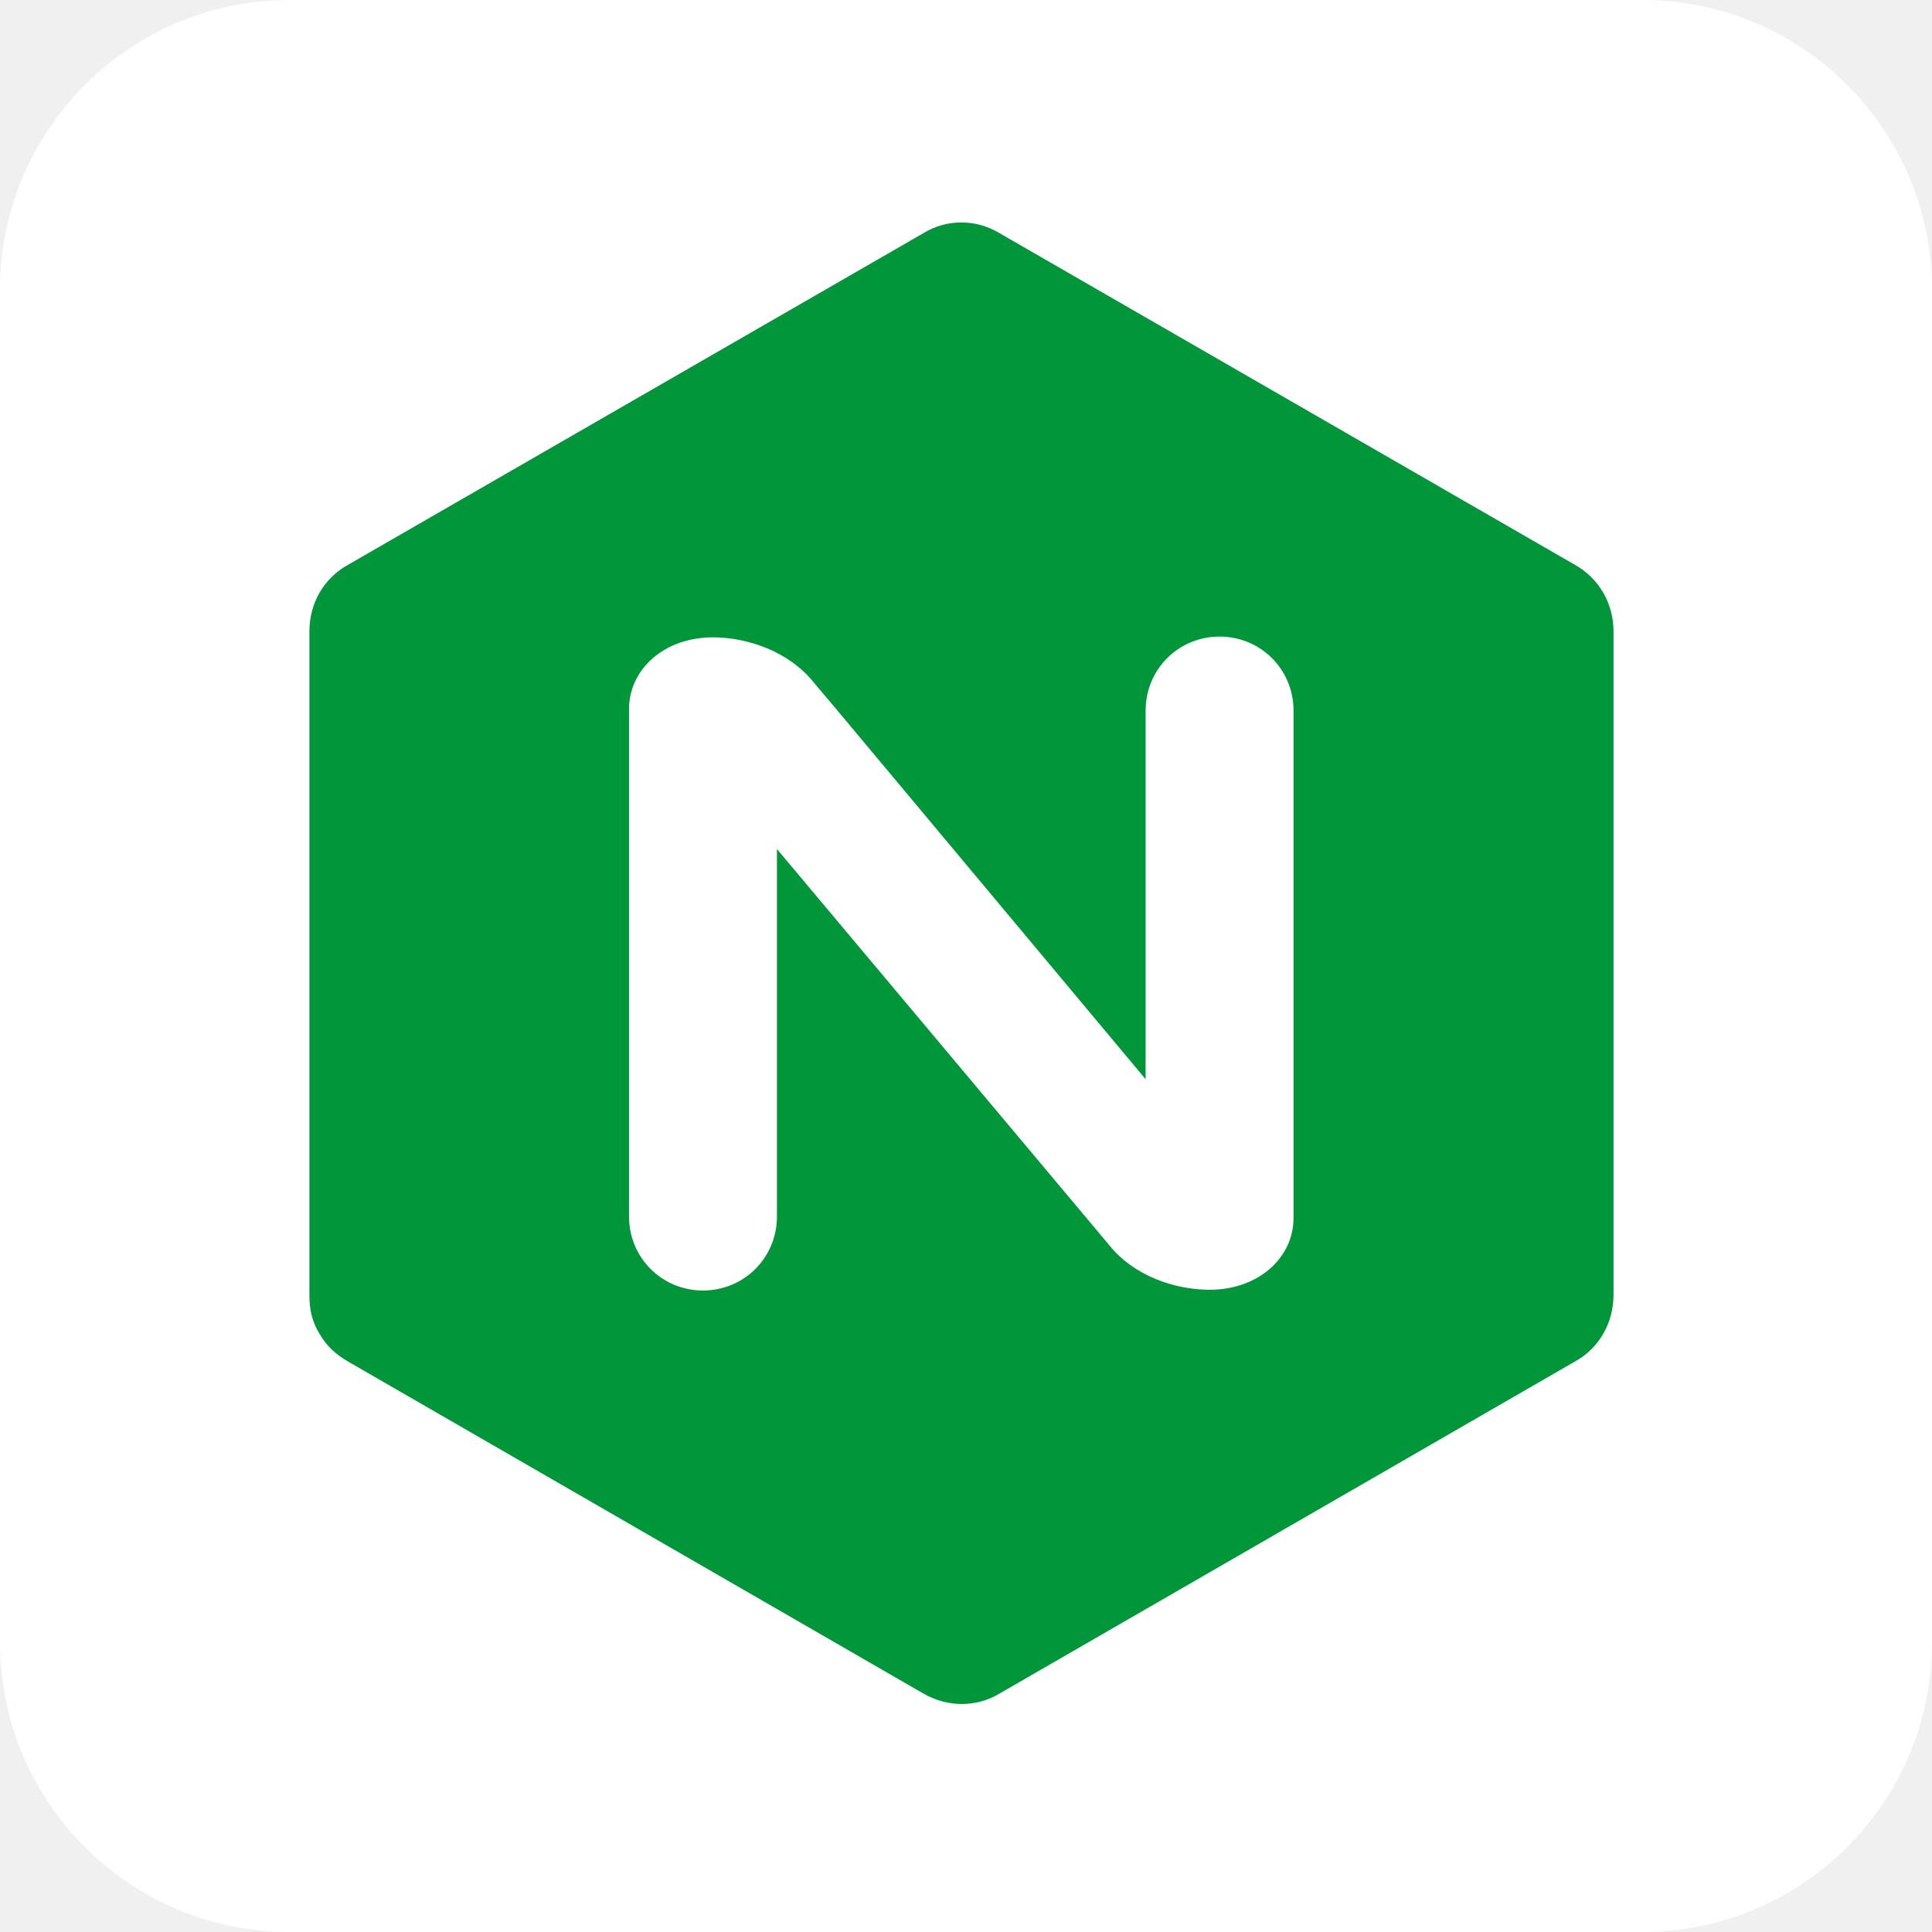
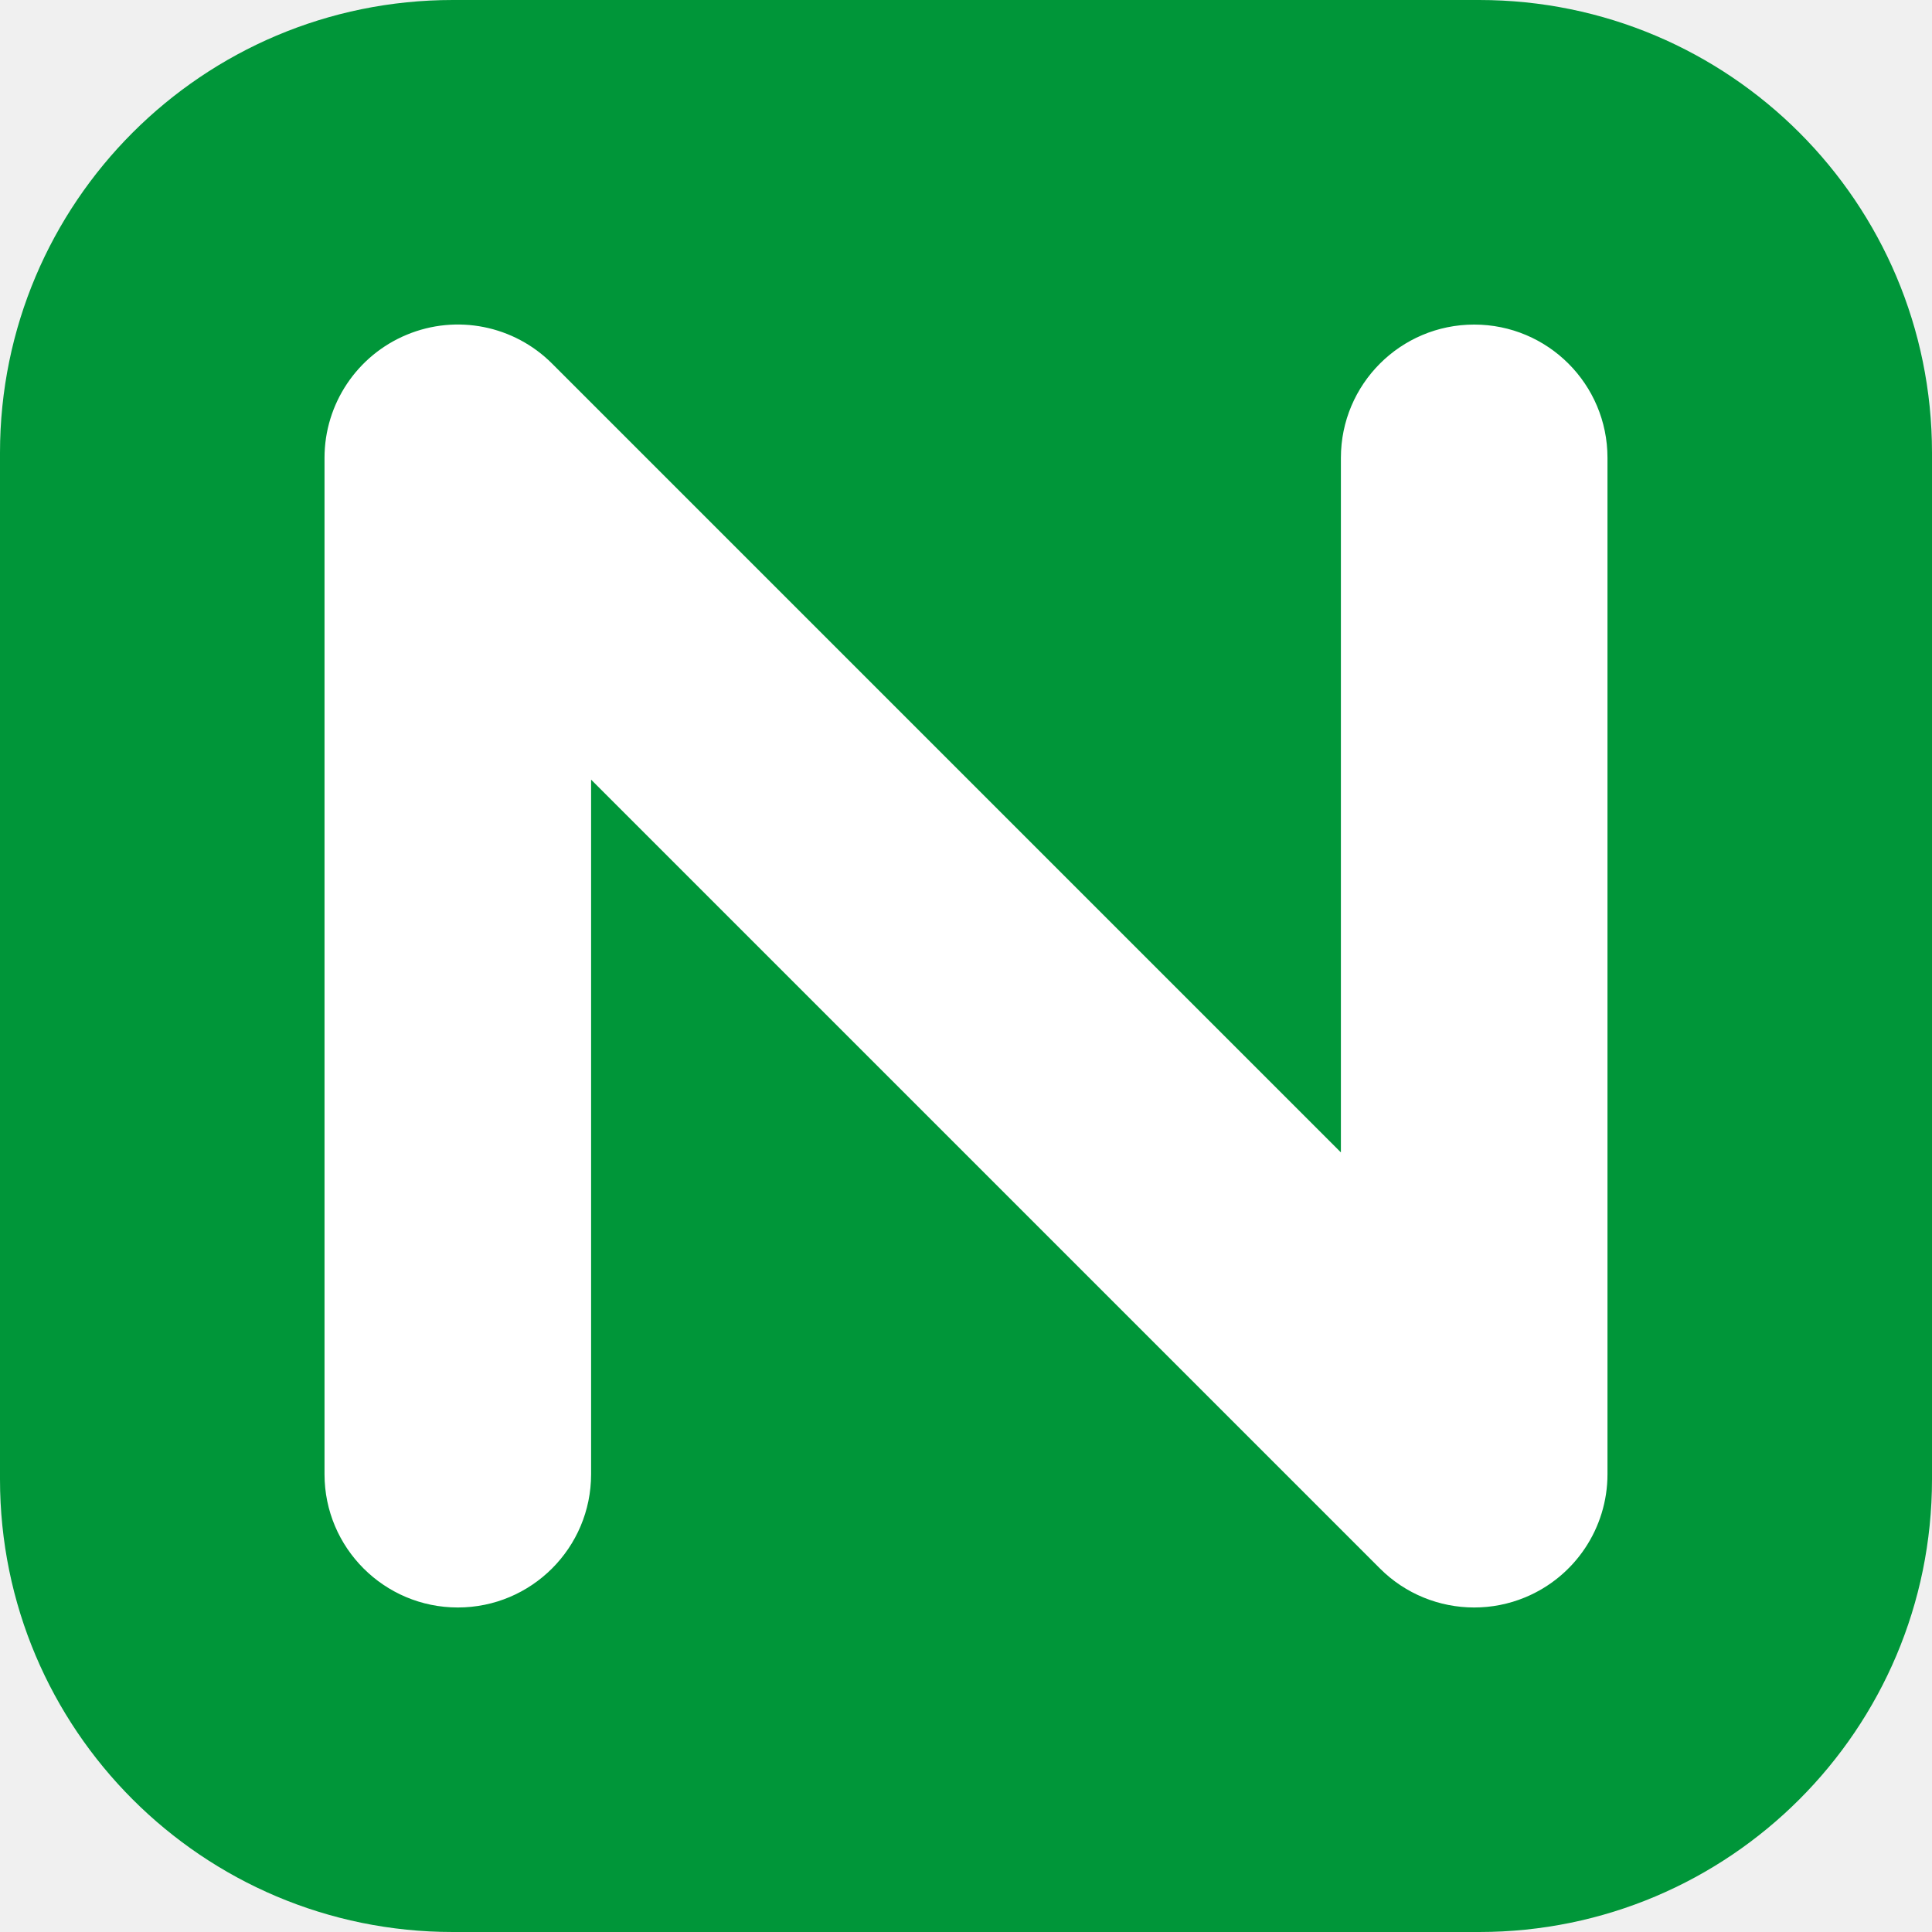
- <svg xmlns="http://www.w3.org/2000/svg" aria-label="NGINX" role="img" viewBox="0 0 512 512">
-   <rect width="512" height="512" rx="15%" fill="#fff" />
-   <path fill="#009639" d="M84.7 353.5c1.8 3.2 4.4 5.5 7.5 7.3l152.5 88c6.4 3.7 14.1 3.7 20.2 0l152.5-88c6.4-3.5 10.2-10.3 10.2-17.6V167.3c0-7.3-3.8-14-10.2-17.6L264.9 61.8c-6.3-3.8-14-3.8-20.2 0L92.2 149.7C85.7 153.3 82 160 82 167.3v176.1c0 3.6.7 6.9 2.7 10.1" />
-   <path fill="#FFF" d="M205.9 322.4c0 10.9-8.7 19.6-19.6 19.6-10.9 0-19.6-8.7-19.6-19.6V187.9c0-10.5 9.3-19 22.2-19 9.3 0 20.2 3.8 26.7 11.9l6 7.1 82 98.1v-97.7c0-10.9 8.7-19.6 19.6-19.6 10.9 0 19.6 8.7 19.6 19.6v134.5c0 10.5-9.3 19-22.2 19-9.3 0-20.2-3.7-26.7-11.9l-88-104.9v97.4Z" />
+ <svg xmlns="http://www.w3.org/2000/svg" width="256" height="256" fill="none" viewBox="0 0 256 256">
+   <rect width="256" height="256" fill="#009639" rx="60" />
+   <path fill="#fff" d="M195.338 213C190.746 213 186.224 211.213 182.847 207.829L78.324 103.307V195.34C78.324 205.095 70.418 213 60.662 213C50.913 213 43 205.095 43 195.34V60.668C43 53.519 47.309 47.083 53.908 44.35C60.499 41.609 68.101 43.12 73.153 48.178L177.676 152.7V60.668C177.676 50.912 185.582 43.007 195.338 43.007C205.095 43.007 213 50.912 213 60.668V195.34C213 202.481 208.69 208.924 202.092 211.658C199.909 212.562 197.62 213 195.338 213Z" />
</svg>
